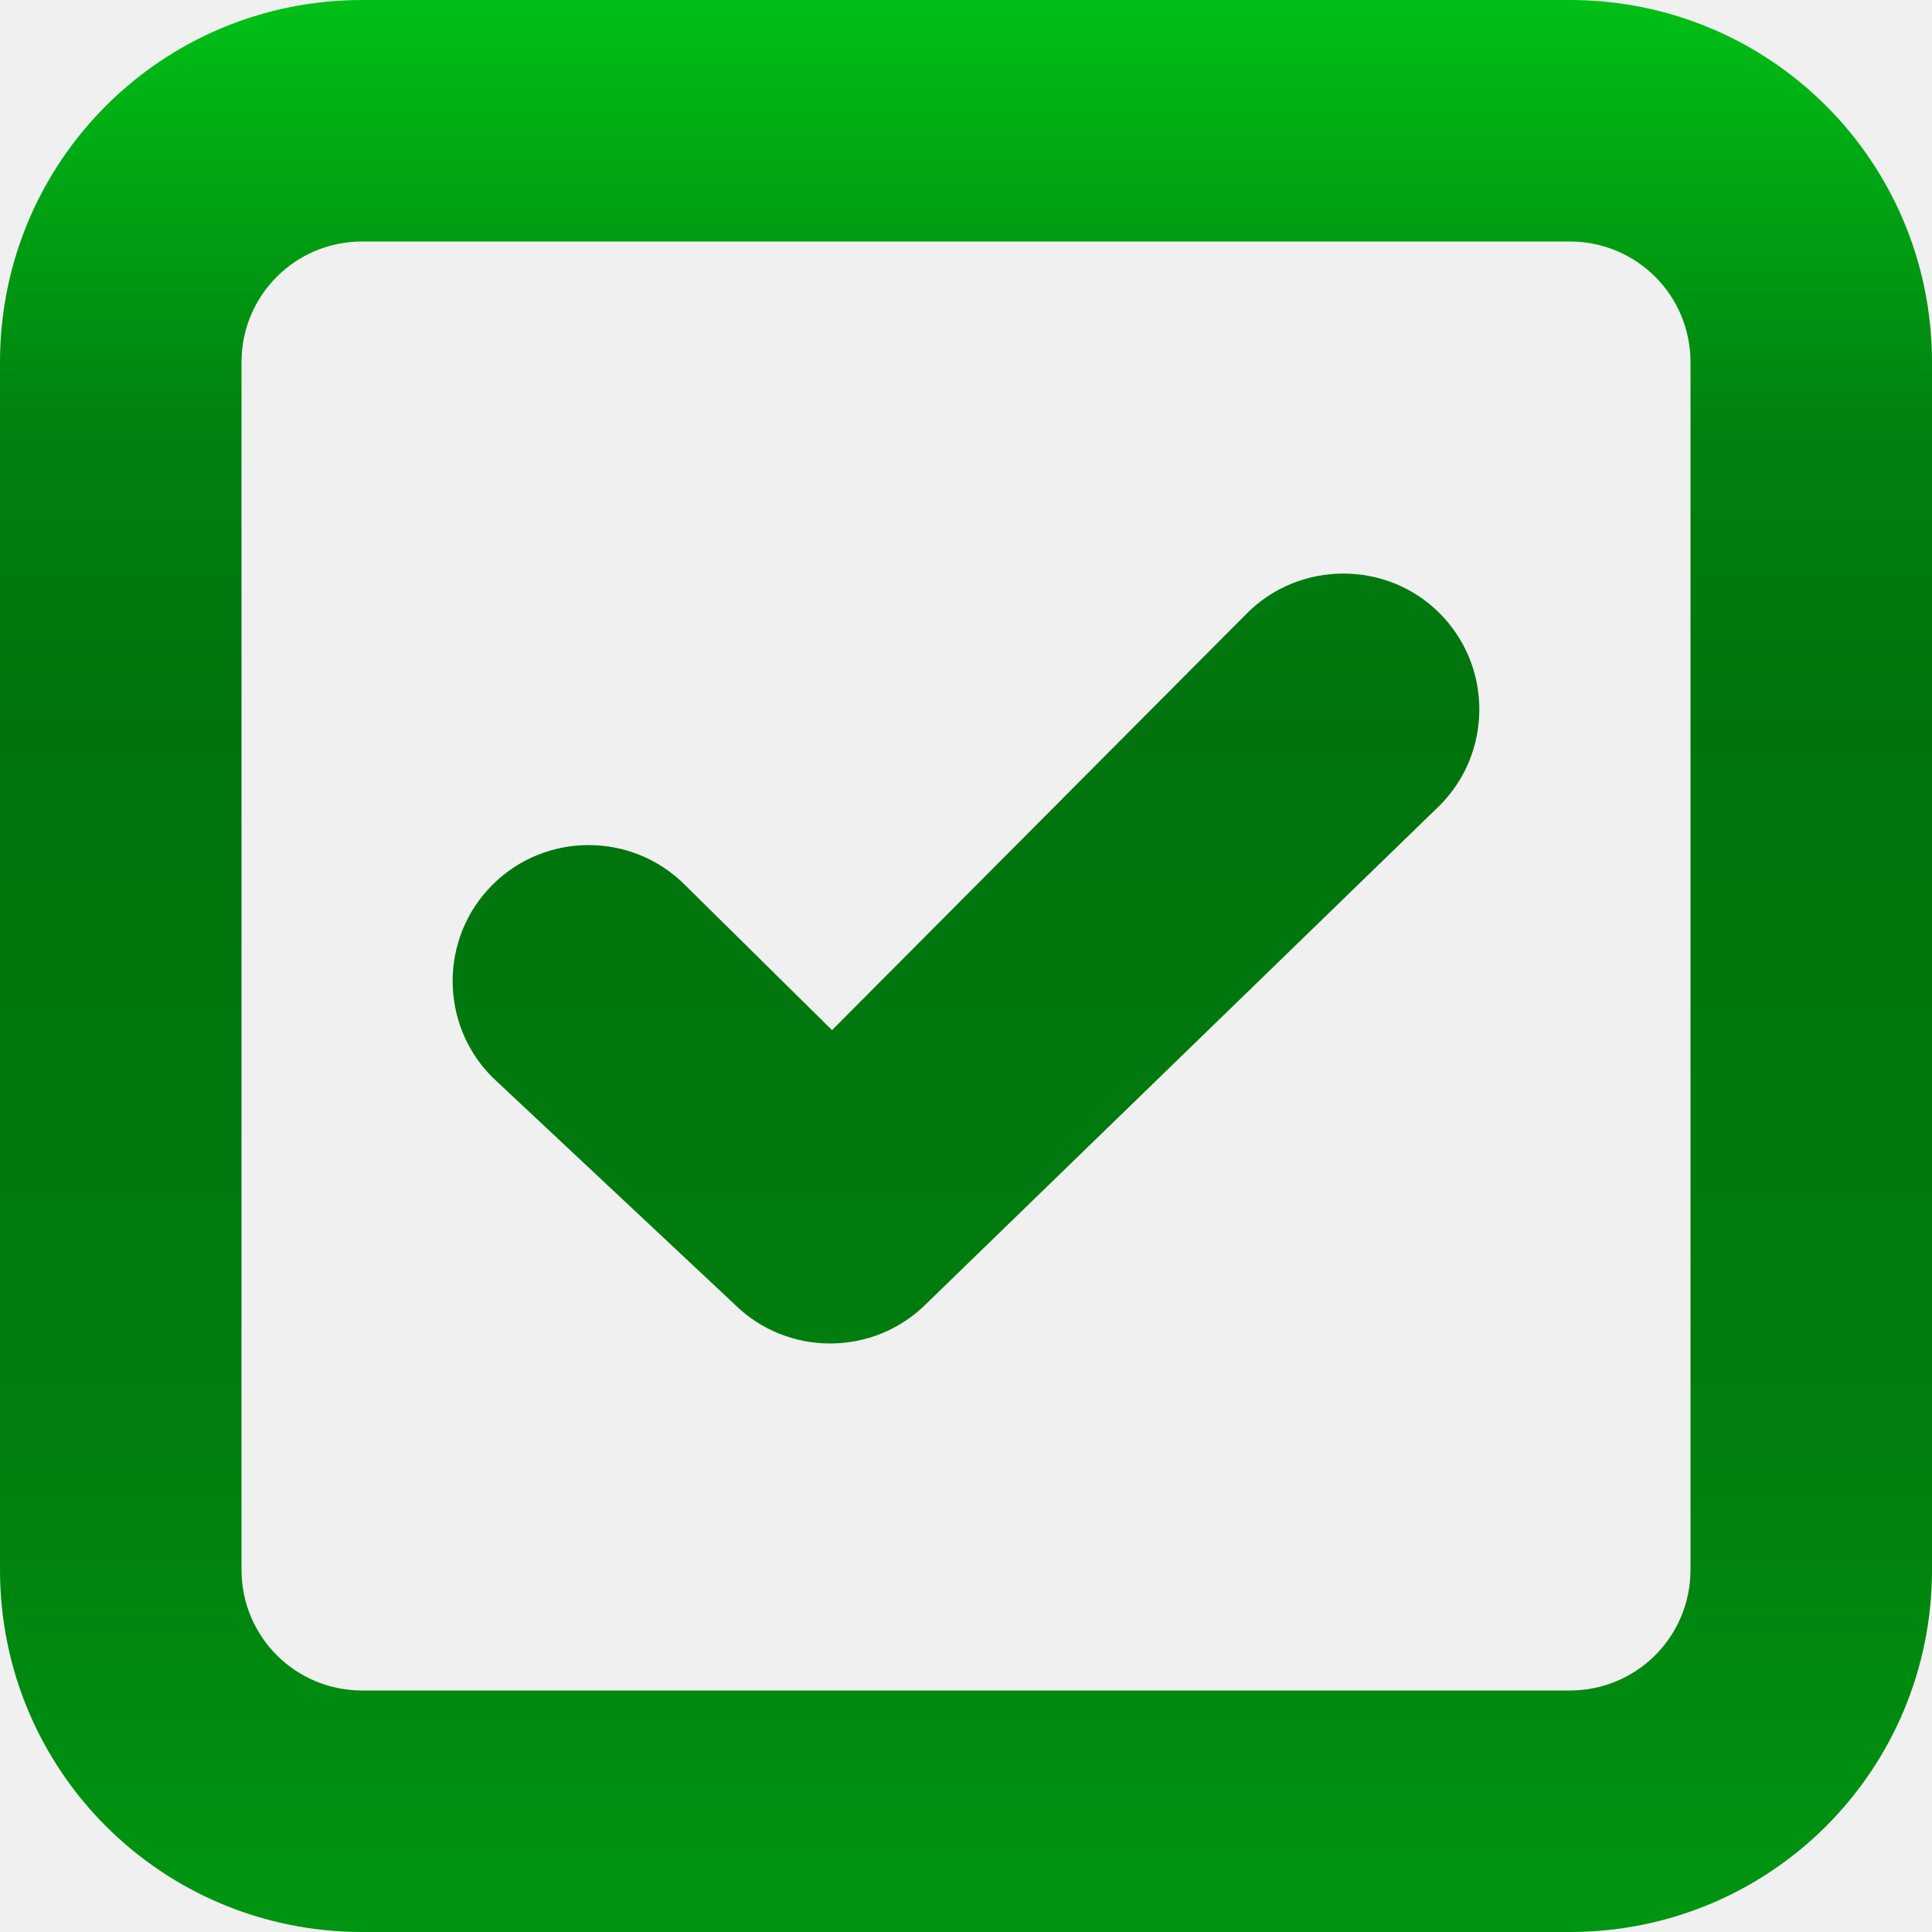
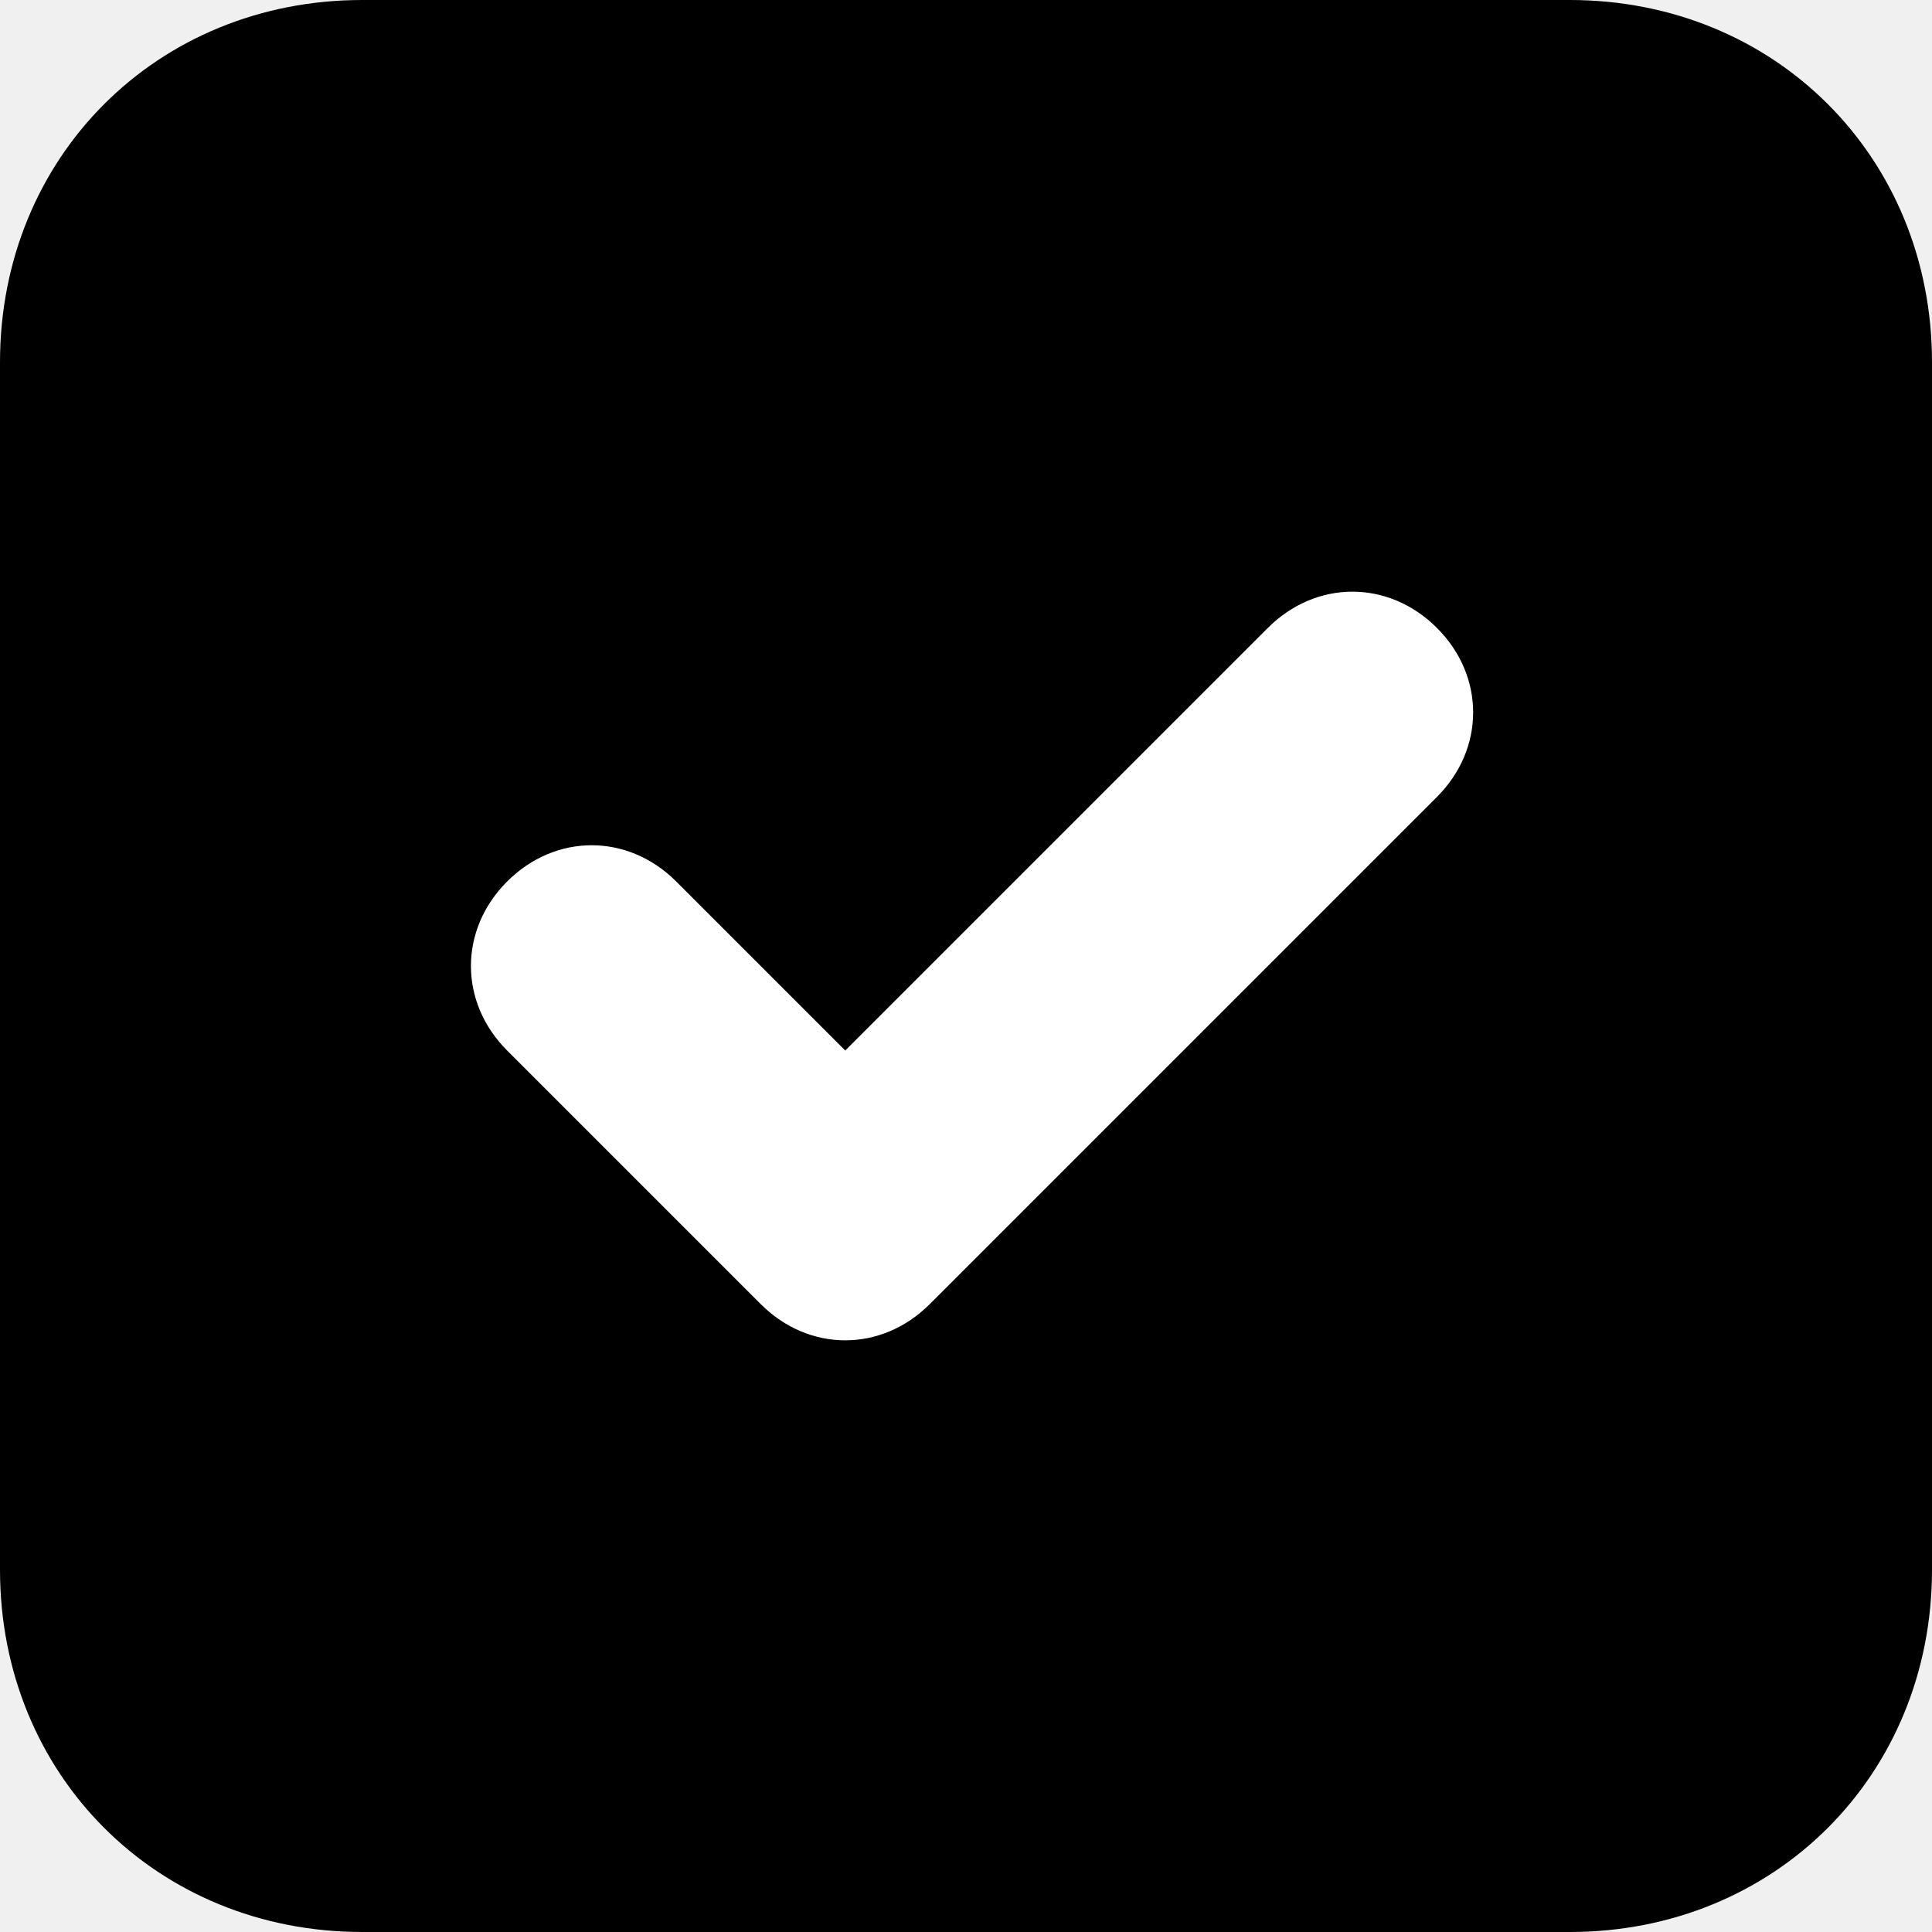
- <svg xmlns="http://www.w3.org/2000/svg" xmlns:xlink="http://www.w3.org/1999/xlink" id="svg2" version="1.1" width="64" height="64">
-   <defs id="defs6">
-     <linearGradient id="linearGradient3008">
-       <stop style="stop-color:#00c016;stop-opacity:1" offset="0" id="stop3010" />
-       <stop id="stop3022" offset="0.219" style="stop-color:#00820f;stop-opacity:1" />
-       <stop id="stop3018" offset="0.375" style="stop-color:#00730d;stop-opacity:1" />
-       <stop style="stop-color:#007e0e;stop-opacity:1" offset="0.734" id="stop3024" />
-       <stop style="stop-color:#009511;stop-opacity:1" offset="1" id="stop3012" />
-     </linearGradient>
-     <linearGradient xlink:href="#linearGradient3008" id="linearGradient3020" x1="20" y1="0" x2="20" y2="64" gradientUnits="userSpaceOnUse" gradientTransform="translate(-8,-9.9999994e-8)" />
-     <linearGradient xlink:href="#linearGradient3008" id="linearGradient3036" gradientUnits="userSpaceOnUse" gradientTransform="translate(-8,0)" x1="20" y1="0" x2="20" y2="64" />
-   </defs>
-   <path style="color:#000000;fill:url(#linearGradient3036);fill-opacity:1;fill-rule:nonzero;stroke:none;stroke-width:0.5;marker:none;visibility:visible;display:inline;overflow:visible;enable-background:accumulate" d="M 12,0 C 5.352,0 0,5.352 0,12 l 0,40 c 0,6.648 5.352,12 12,12 l 40,0 c 6.648,0 12,-5.352 12,-12 L 64,12 C 64,5.352 58.648,0 52,0 L 12,0 z m 0,8 40,0 c 2.216,0 4,1.784 4,4 l 0,40 c 0,2.216 -1.784,4 -4,4 L 12,56 C 9.784,56 8,54.216 8,52 L 8,12 C 8,9.784 9.784,8 12,8 z m 32.5,11 c -1.152,0 -2.309,0.434 -3.188,1.312 l -13.75,13.812 -4.875,-4.812 c -1.757,-1.757 -4.618,-1.757 -6.375,0 -1.757,1.757 -1.757,4.618 0,6.375 l 8,7.5 c 1.757,1.757 4.618,1.757 6.375,0 l 17,-16.5 c 1.757,-1.757 1.757,-4.618 0,-6.375 C 46.809,19.434 45.652,19 44.5,19 z" id="rect2989" />
+ <svg xmlns="http://www.w3.org/2000/svg" version="1.1" id="Calque_1" x="0px" y="0px" viewBox="0 0 32 32" enable-background="new 0 0 32 32" xml:space="preserve">
+   <path fill="none" d="M26,0H6C2.6,0,0,2.6,0,6v20c0,3.4,2.6,6,6,6h20c3.4,0,6-2.6,6-6V6C32,2.6,29.4,0,26,0z" />
+   <path fill="none" d="M21,10.4l-7,7l-2.8-2.8c-0.8-0.8-2-0.8-2.8,0s-0.8,2,0,2.8l4.2,4.2c0.8,0.8,2,0.8,2.8,0l8.4-8.4  c0.8-0.8,0.8-2,0-2.8S21.8,9.6,21,10.4z" />
+   <path d="M26,0H6C2.6,0,0,2.6,0,6v20c0,3.4,2.6,6,6,6h20c3.4,0,6-2.6,6-6V6C32,2.6,29.4,0,26,0z" />
+   <path fill="#FFFFFF" d="M21,10.4l-7,7l-2.8-2.8c-0.8-0.8-2-0.8-2.8,0s-0.8,2,0,2.8l4.2,4.2c0.8,0.8,2,0.8,2.8,0l8.4-8.4  c0.8-0.8,0.8-2,0-2.8S21.8,9.6,21,10.4z" />
</svg>
